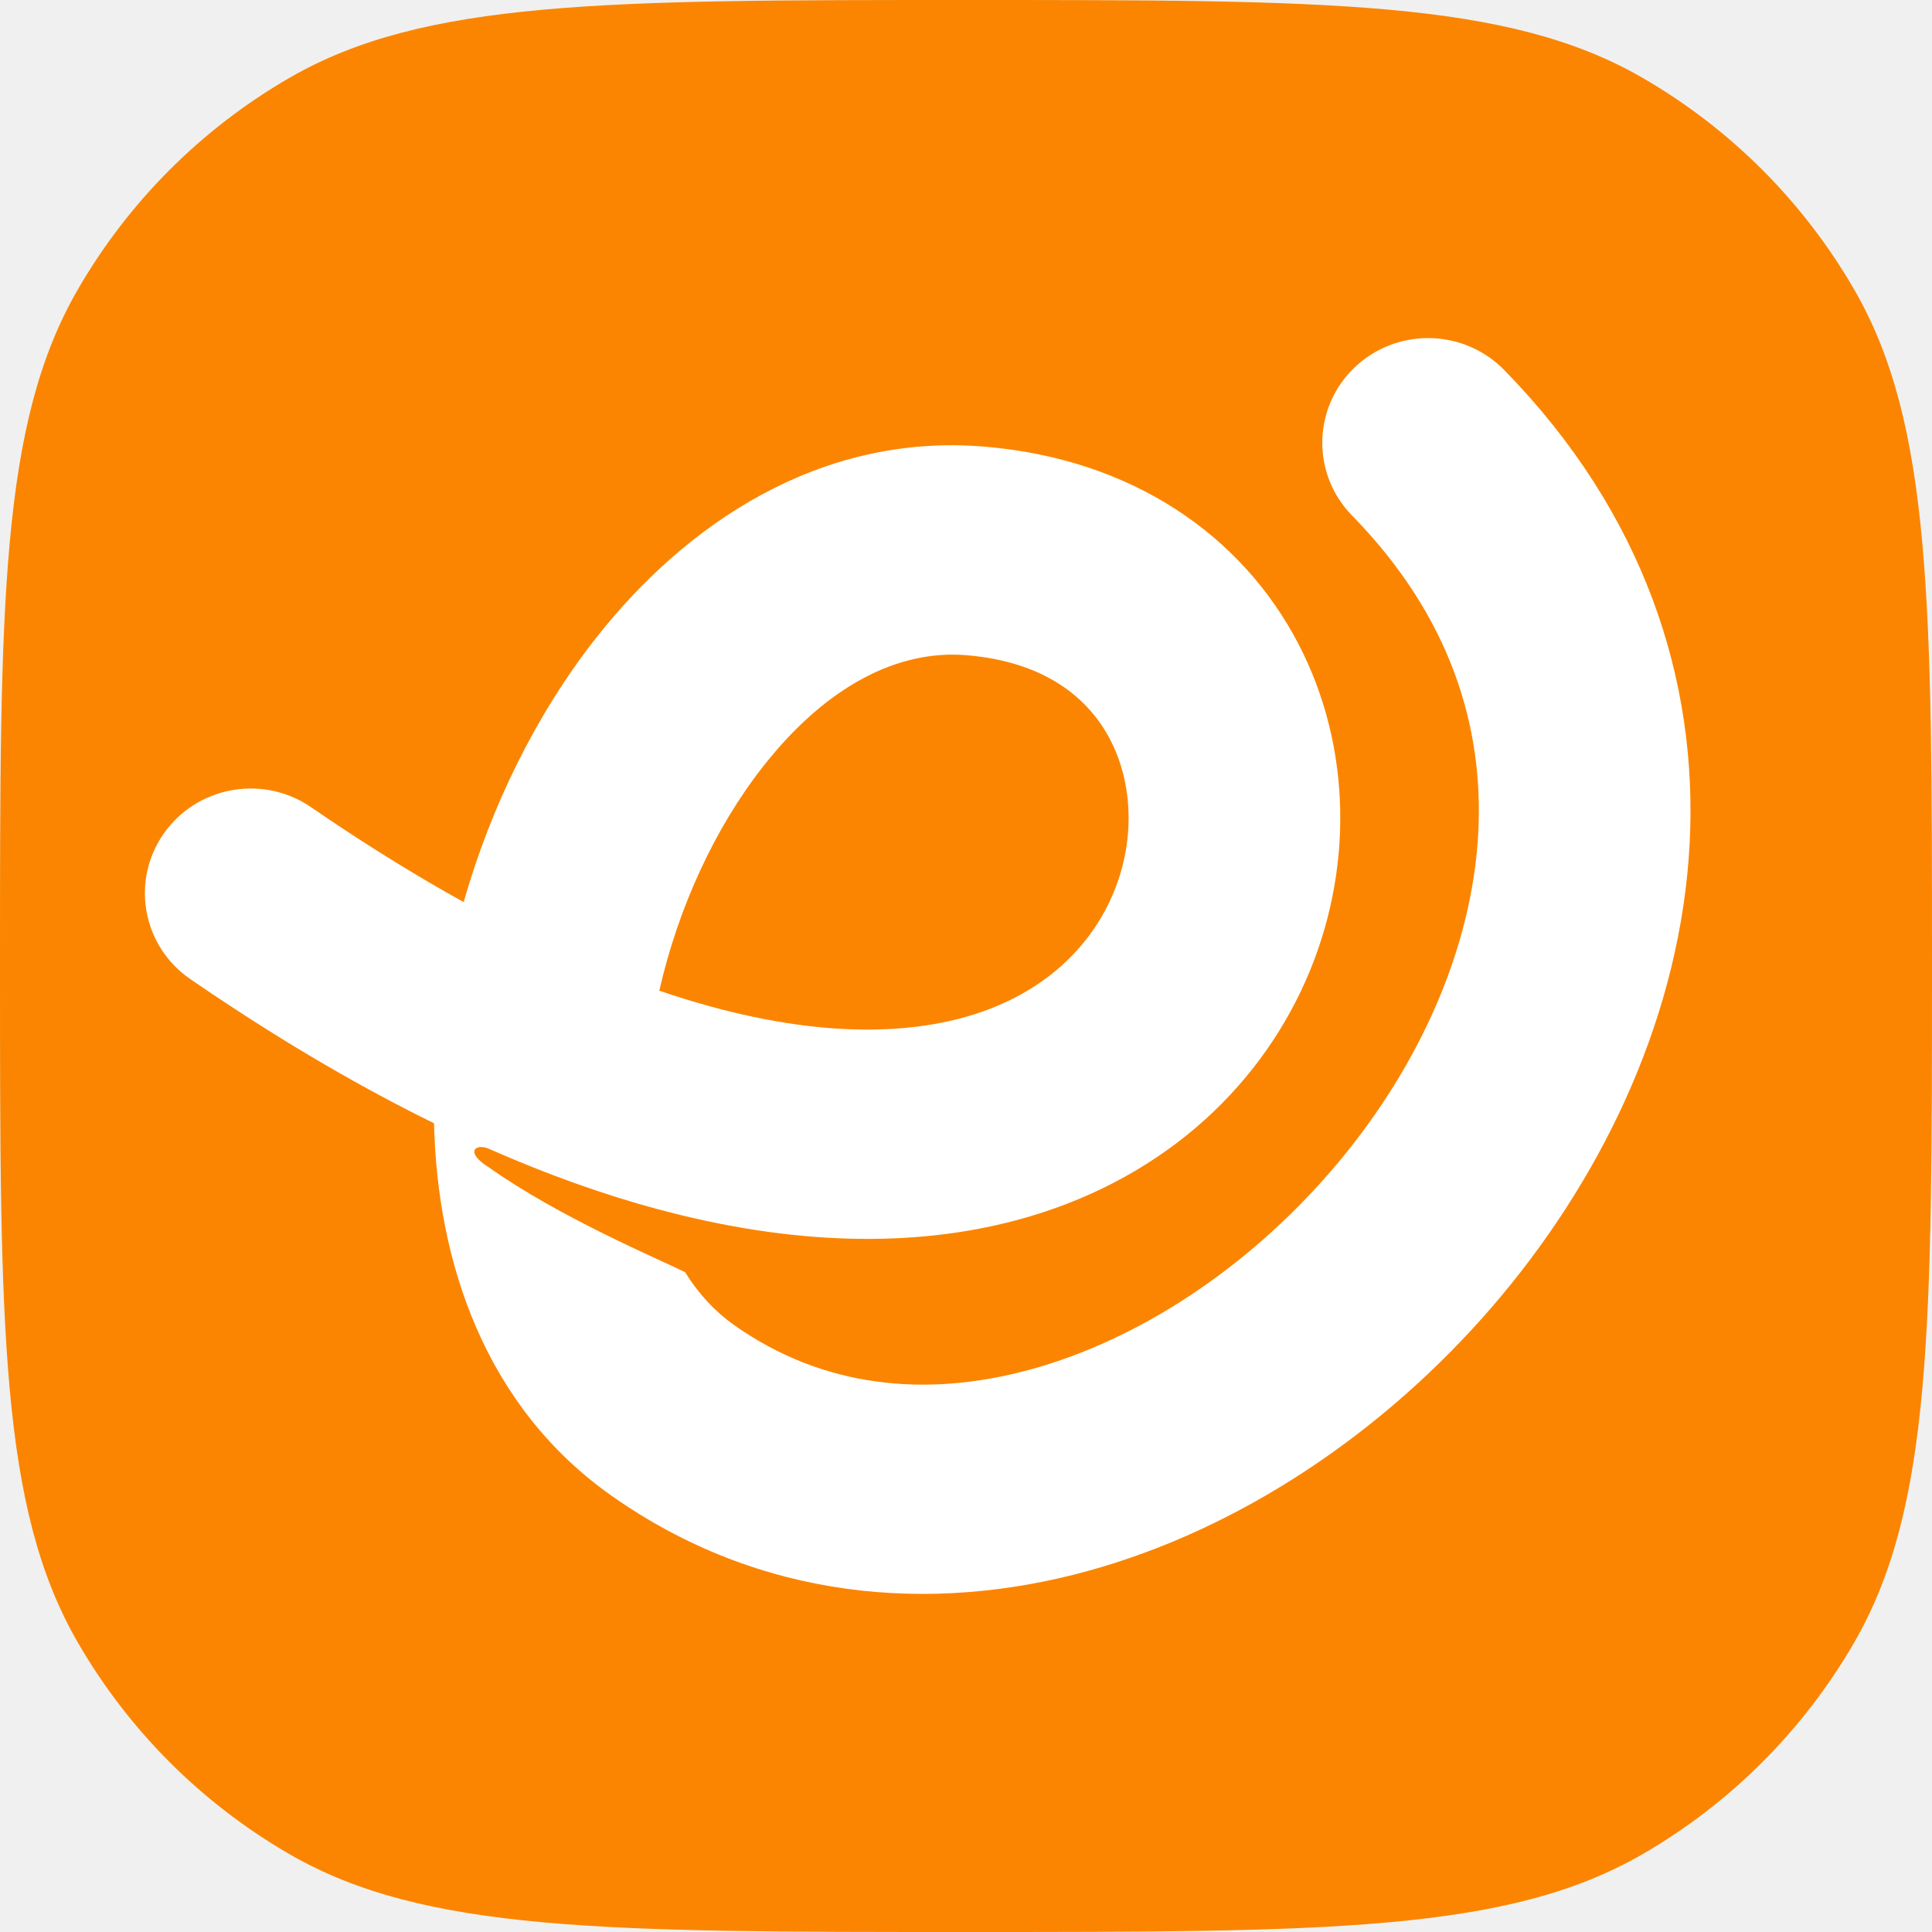
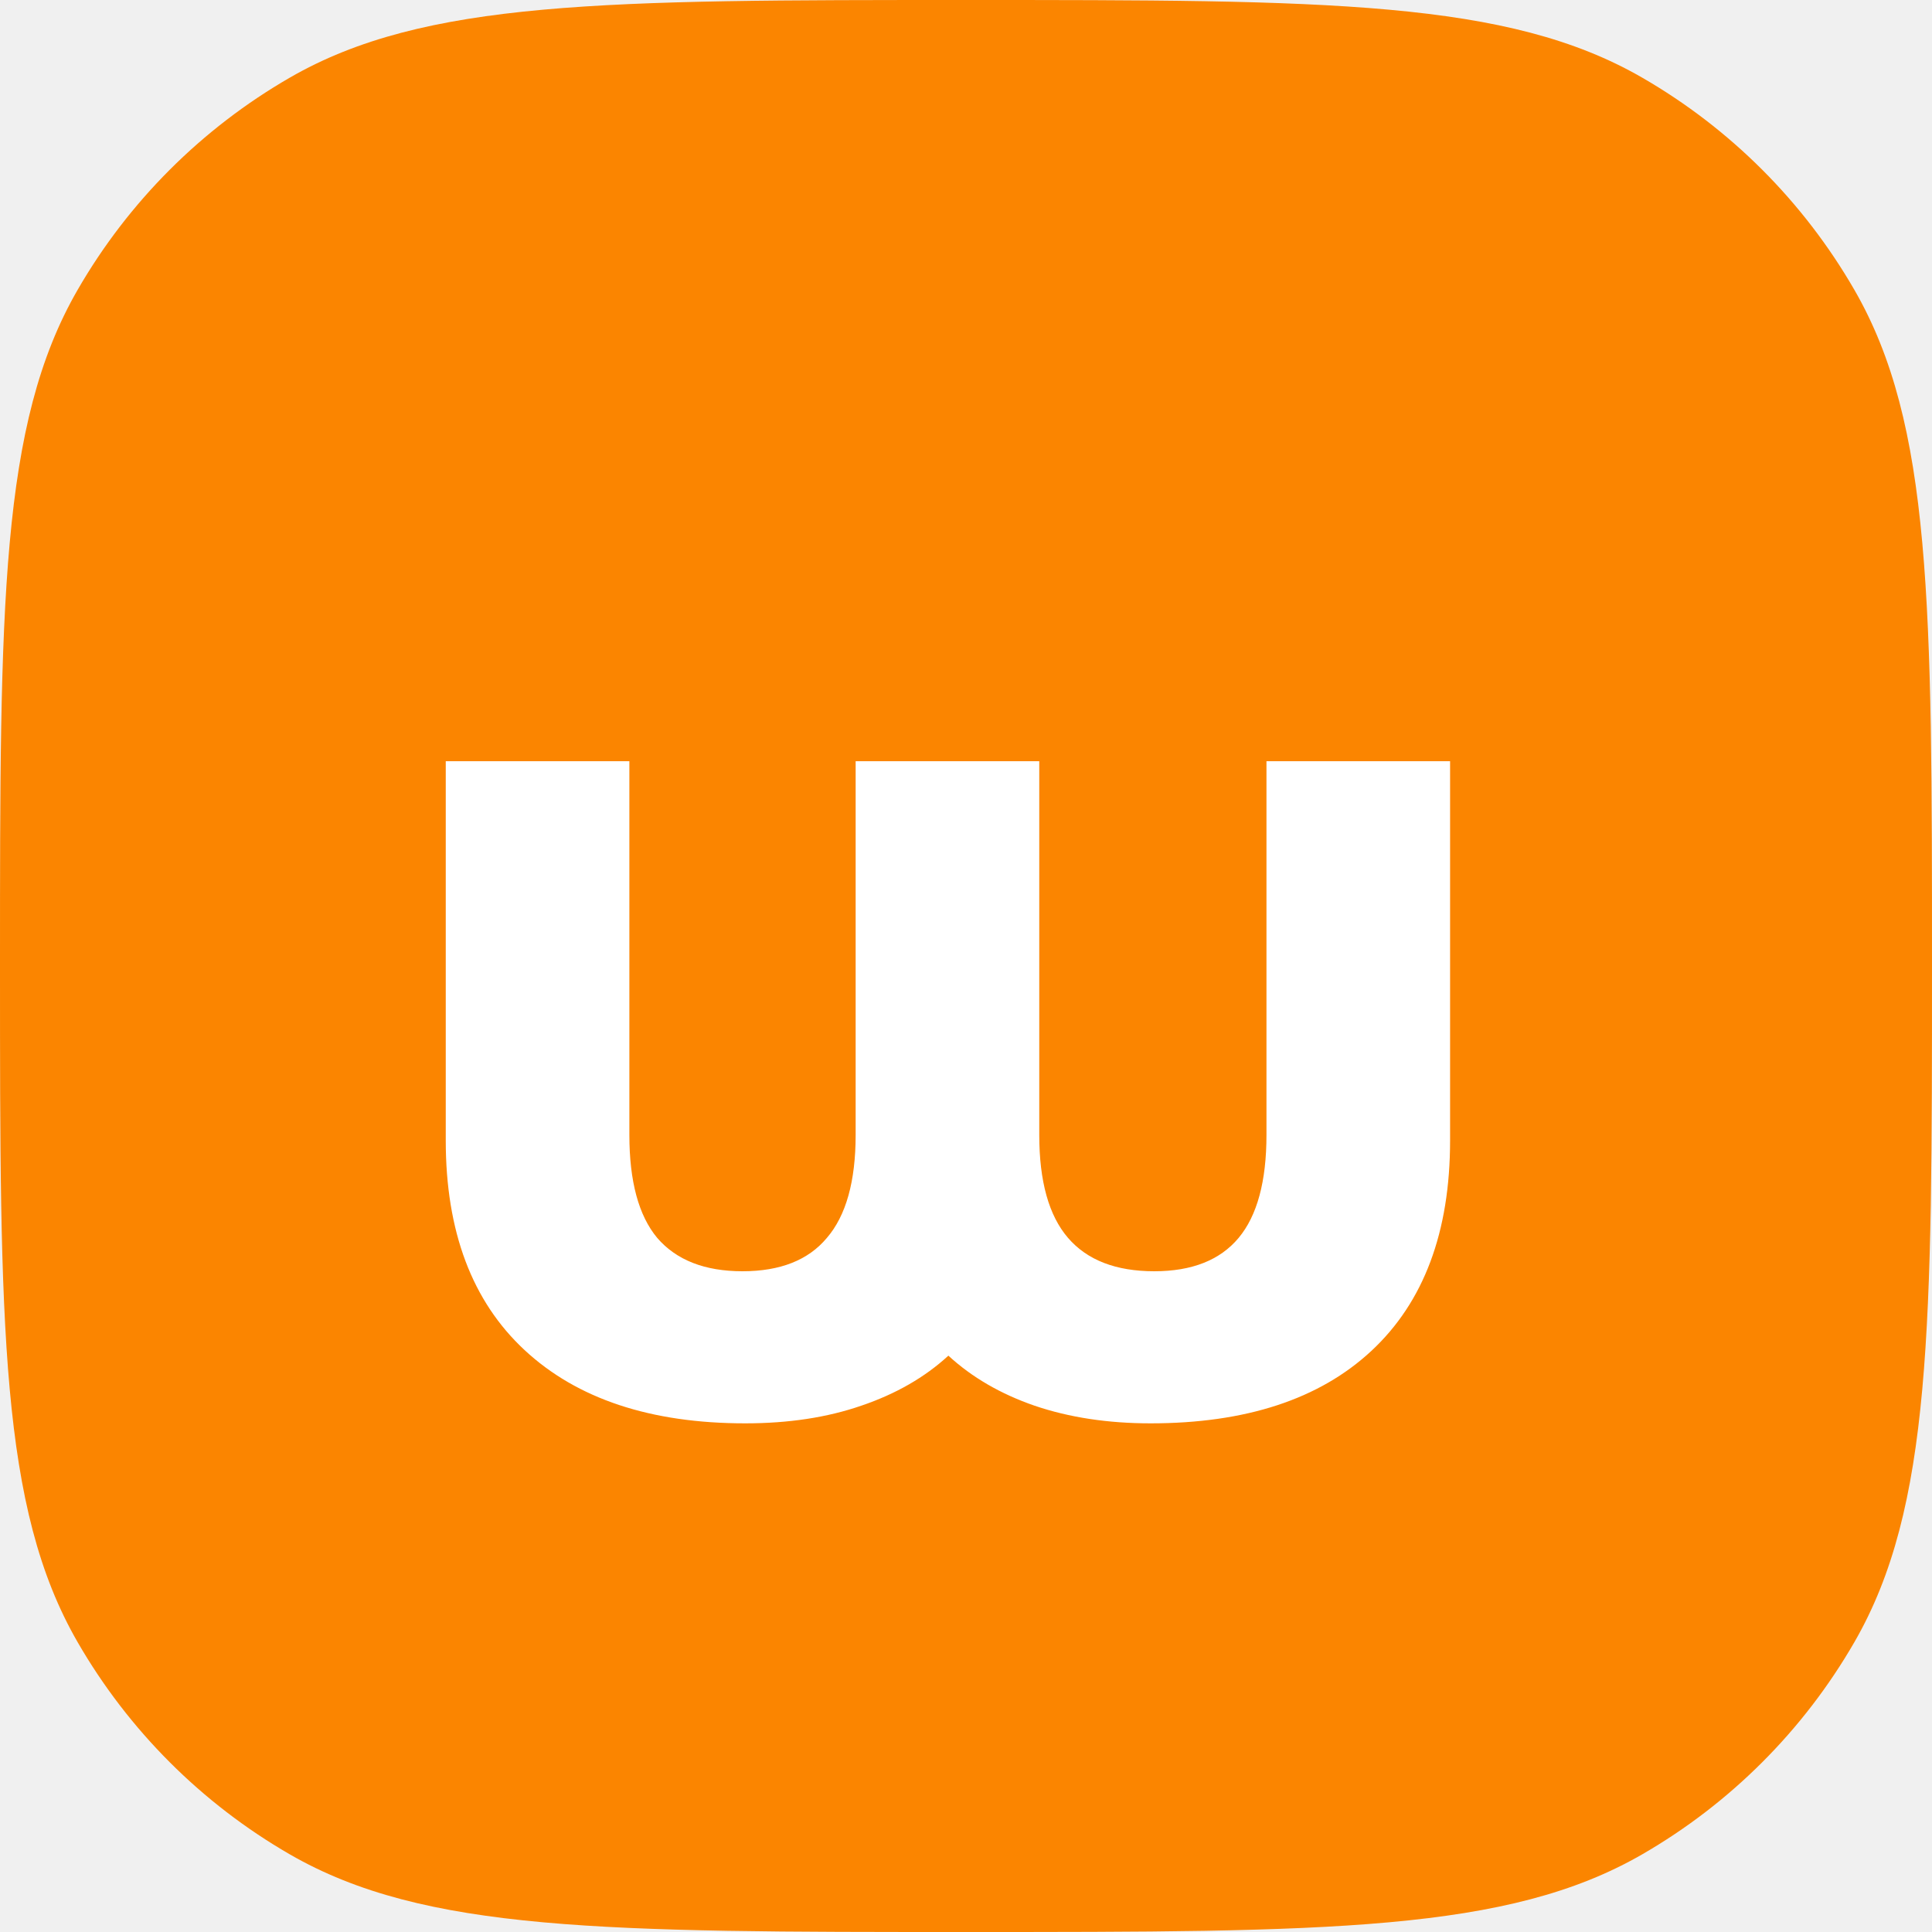
<svg xmlns="http://www.w3.org/2000/svg" width="100" height="100" viewBox="0 0 100 100" fill="none">
  <path d="M0 50C0 31.308 0 21.962 4.019 15C6.652 10.439 10.439 6.652 15 4.019C21.962 0 31.308 0 50 0C68.692 0 78.038 0 85 4.019C89.561 6.652 93.348 10.439 95.981 15C100 21.962 100 31.308 100 50C100 68.692 100 78.038 95.981 85C93.348 89.561 89.561 93.348 85 95.981C78.038 100 68.692 100 50 100C31.308 100 21.962 100 15 95.981C10.439 93.348 6.652 89.561 4.019 85C0 78.038 0 68.692 0 50Z" fill="#FB8500" />
-   <path fill-rule="evenodd" clip-rule="evenodd" d="M70.11 19.023C72.217 17.008 75.538 16.999 77.656 18.956L77.856 19.15L78.541 19.868C85.478 27.329 88.063 36.025 87.4 44.516C86.727 53.128 82.753 61.248 77.209 67.666C71.668 74.079 64.271 79.13 56.275 81.322C48.178 83.541 39.324 82.834 31.637 77.407C25.117 72.805 22.635 65.366 22.466 58.14C18.808 56.346 14.959 54.116 10.92 51.404L9.852 50.679L9.625 50.515C7.332 48.763 6.808 45.521 8.479 43.141C10.151 40.761 13.406 40.115 15.867 41.628L16.103 41.782L17.076 42.443C19.495 44.067 21.804 45.476 23.999 46.692C25.415 41.722 27.762 36.95 30.853 33.017C35.484 27.125 42.428 22.413 50.935 23.116C58.597 23.75 64.259 27.703 67.181 33.281C70.011 38.682 70.053 45.18 67.58 50.767C65.058 56.464 59.94 61.21 52.577 63.166C47.279 64.573 41.071 64.476 34.067 62.592V62.594C31.279 61.844 28.357 60.807 25.303 59.462C24.618 59.16 24.022 59.621 25.303 60.422C28.909 62.981 33.989 65.126 35.459 65.846C36.154 66.97 37.015 67.892 38.003 68.589C42.547 71.797 47.863 72.385 53.349 70.881C58.936 69.349 64.535 65.656 68.879 60.629C73.218 55.606 76.016 49.587 76.477 43.682C76.912 38.11 75.305 32.386 70.46 27.184L69.982 26.683L69.79 26.477C67.885 24.319 68.004 21.038 70.11 19.023ZM50.023 33.913C46.508 33.622 42.799 35.472 39.503 39.666C36.993 42.859 35.094 47.008 34.126 51.278C41.023 53.636 46.164 53.652 49.736 52.703C53.87 51.605 56.35 49.119 57.543 46.423C58.784 43.618 58.657 40.561 57.453 38.264C56.342 36.143 54.105 34.251 50.023 33.913Z" fill="white" />
+   <path d="M75.056 39.4V59.032C75.056 63.768 73.696 67.4 70.976 69.928C68.288 72.424 64.48 73.672 59.552 73.672C57.344 73.672 55.344 73.368 53.552 72.76C51.792 72.152 50.304 71.288 49.088 70.168C47.872 71.288 46.368 72.152 44.576 72.76C42.816 73.368 40.816 73.672 38.576 73.672C33.68 73.672 29.872 72.408 27.152 69.88C24.432 67.352 23.072 63.736 23.072 59.032V39.4H32.576V58.744C32.576 61.144 33.056 62.92 34.016 64.072C35.008 65.224 36.48 65.8 38.432 65.8C40.384 65.8 41.84 65.224 42.8 64.072C43.792 62.92 44.288 61.144 44.288 58.744V39.4H53.792V58.744C53.792 61.144 54.288 62.92 55.28 64.072C56.272 65.224 57.76 65.8 59.744 65.8C61.696 65.8 63.152 65.224 64.112 64.072C65.072 62.92 65.552 61.144 65.552 58.744V39.4H75.056Z" fill="white" />
</svg>
